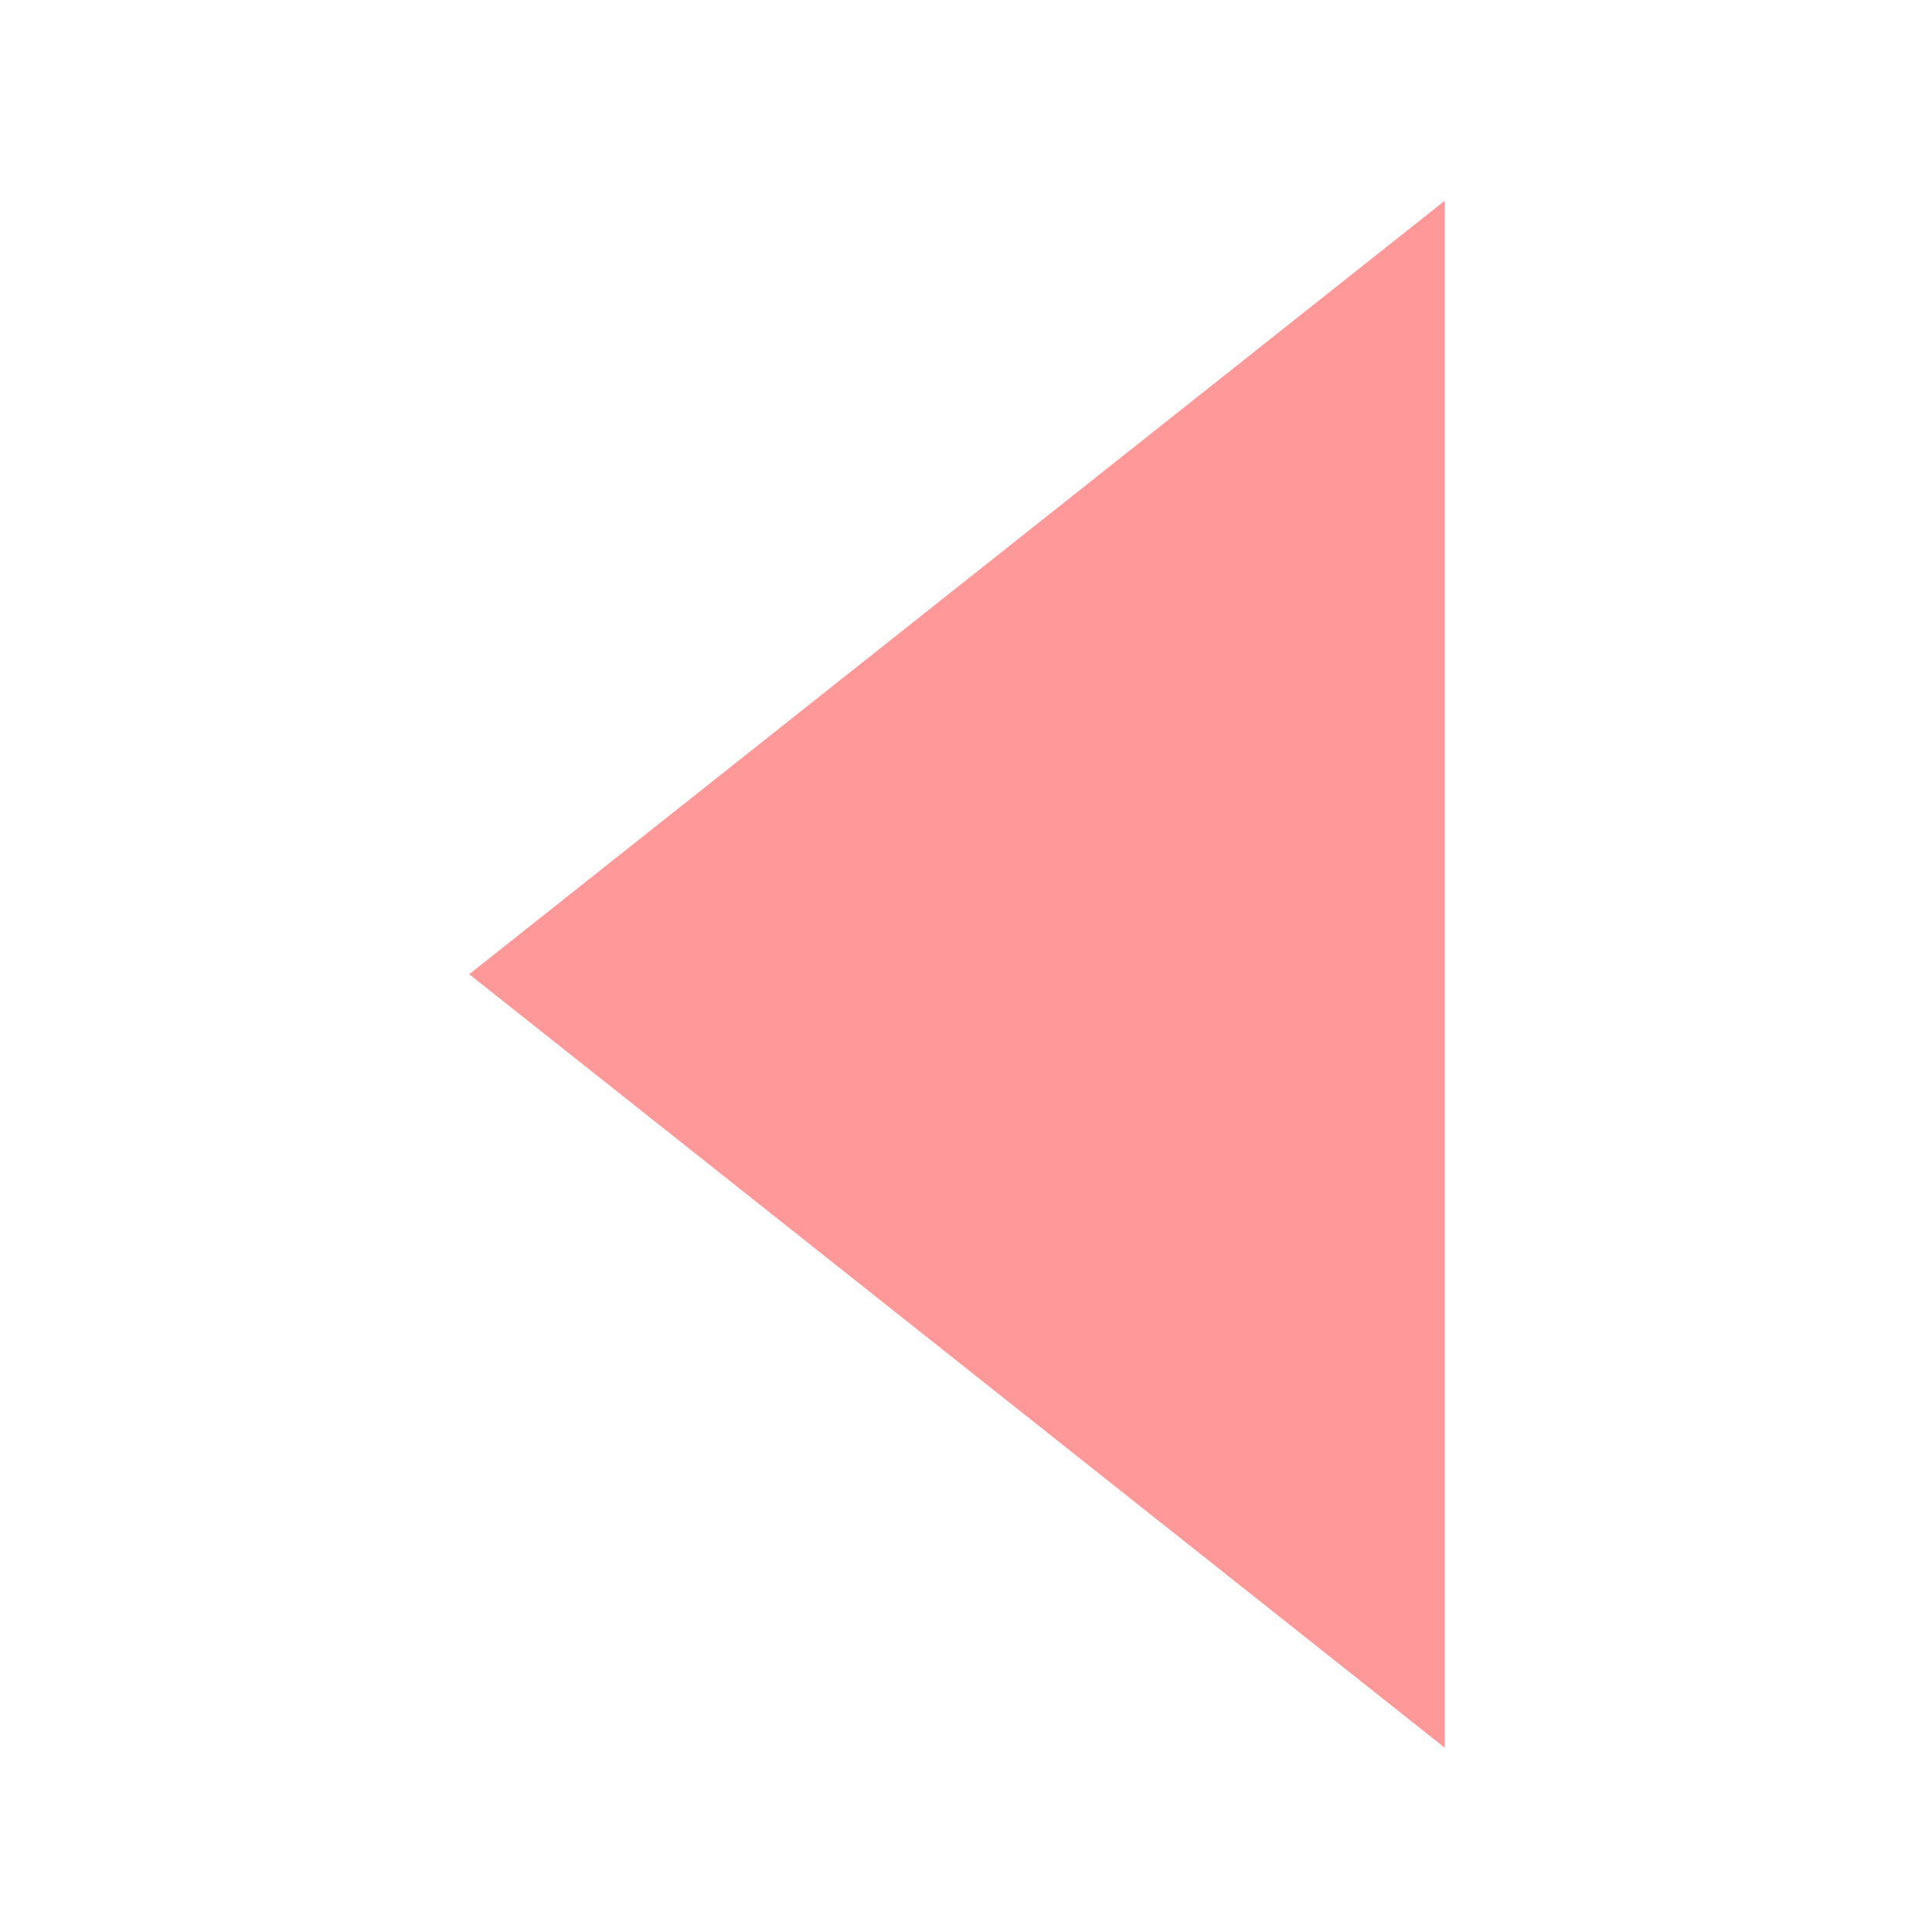
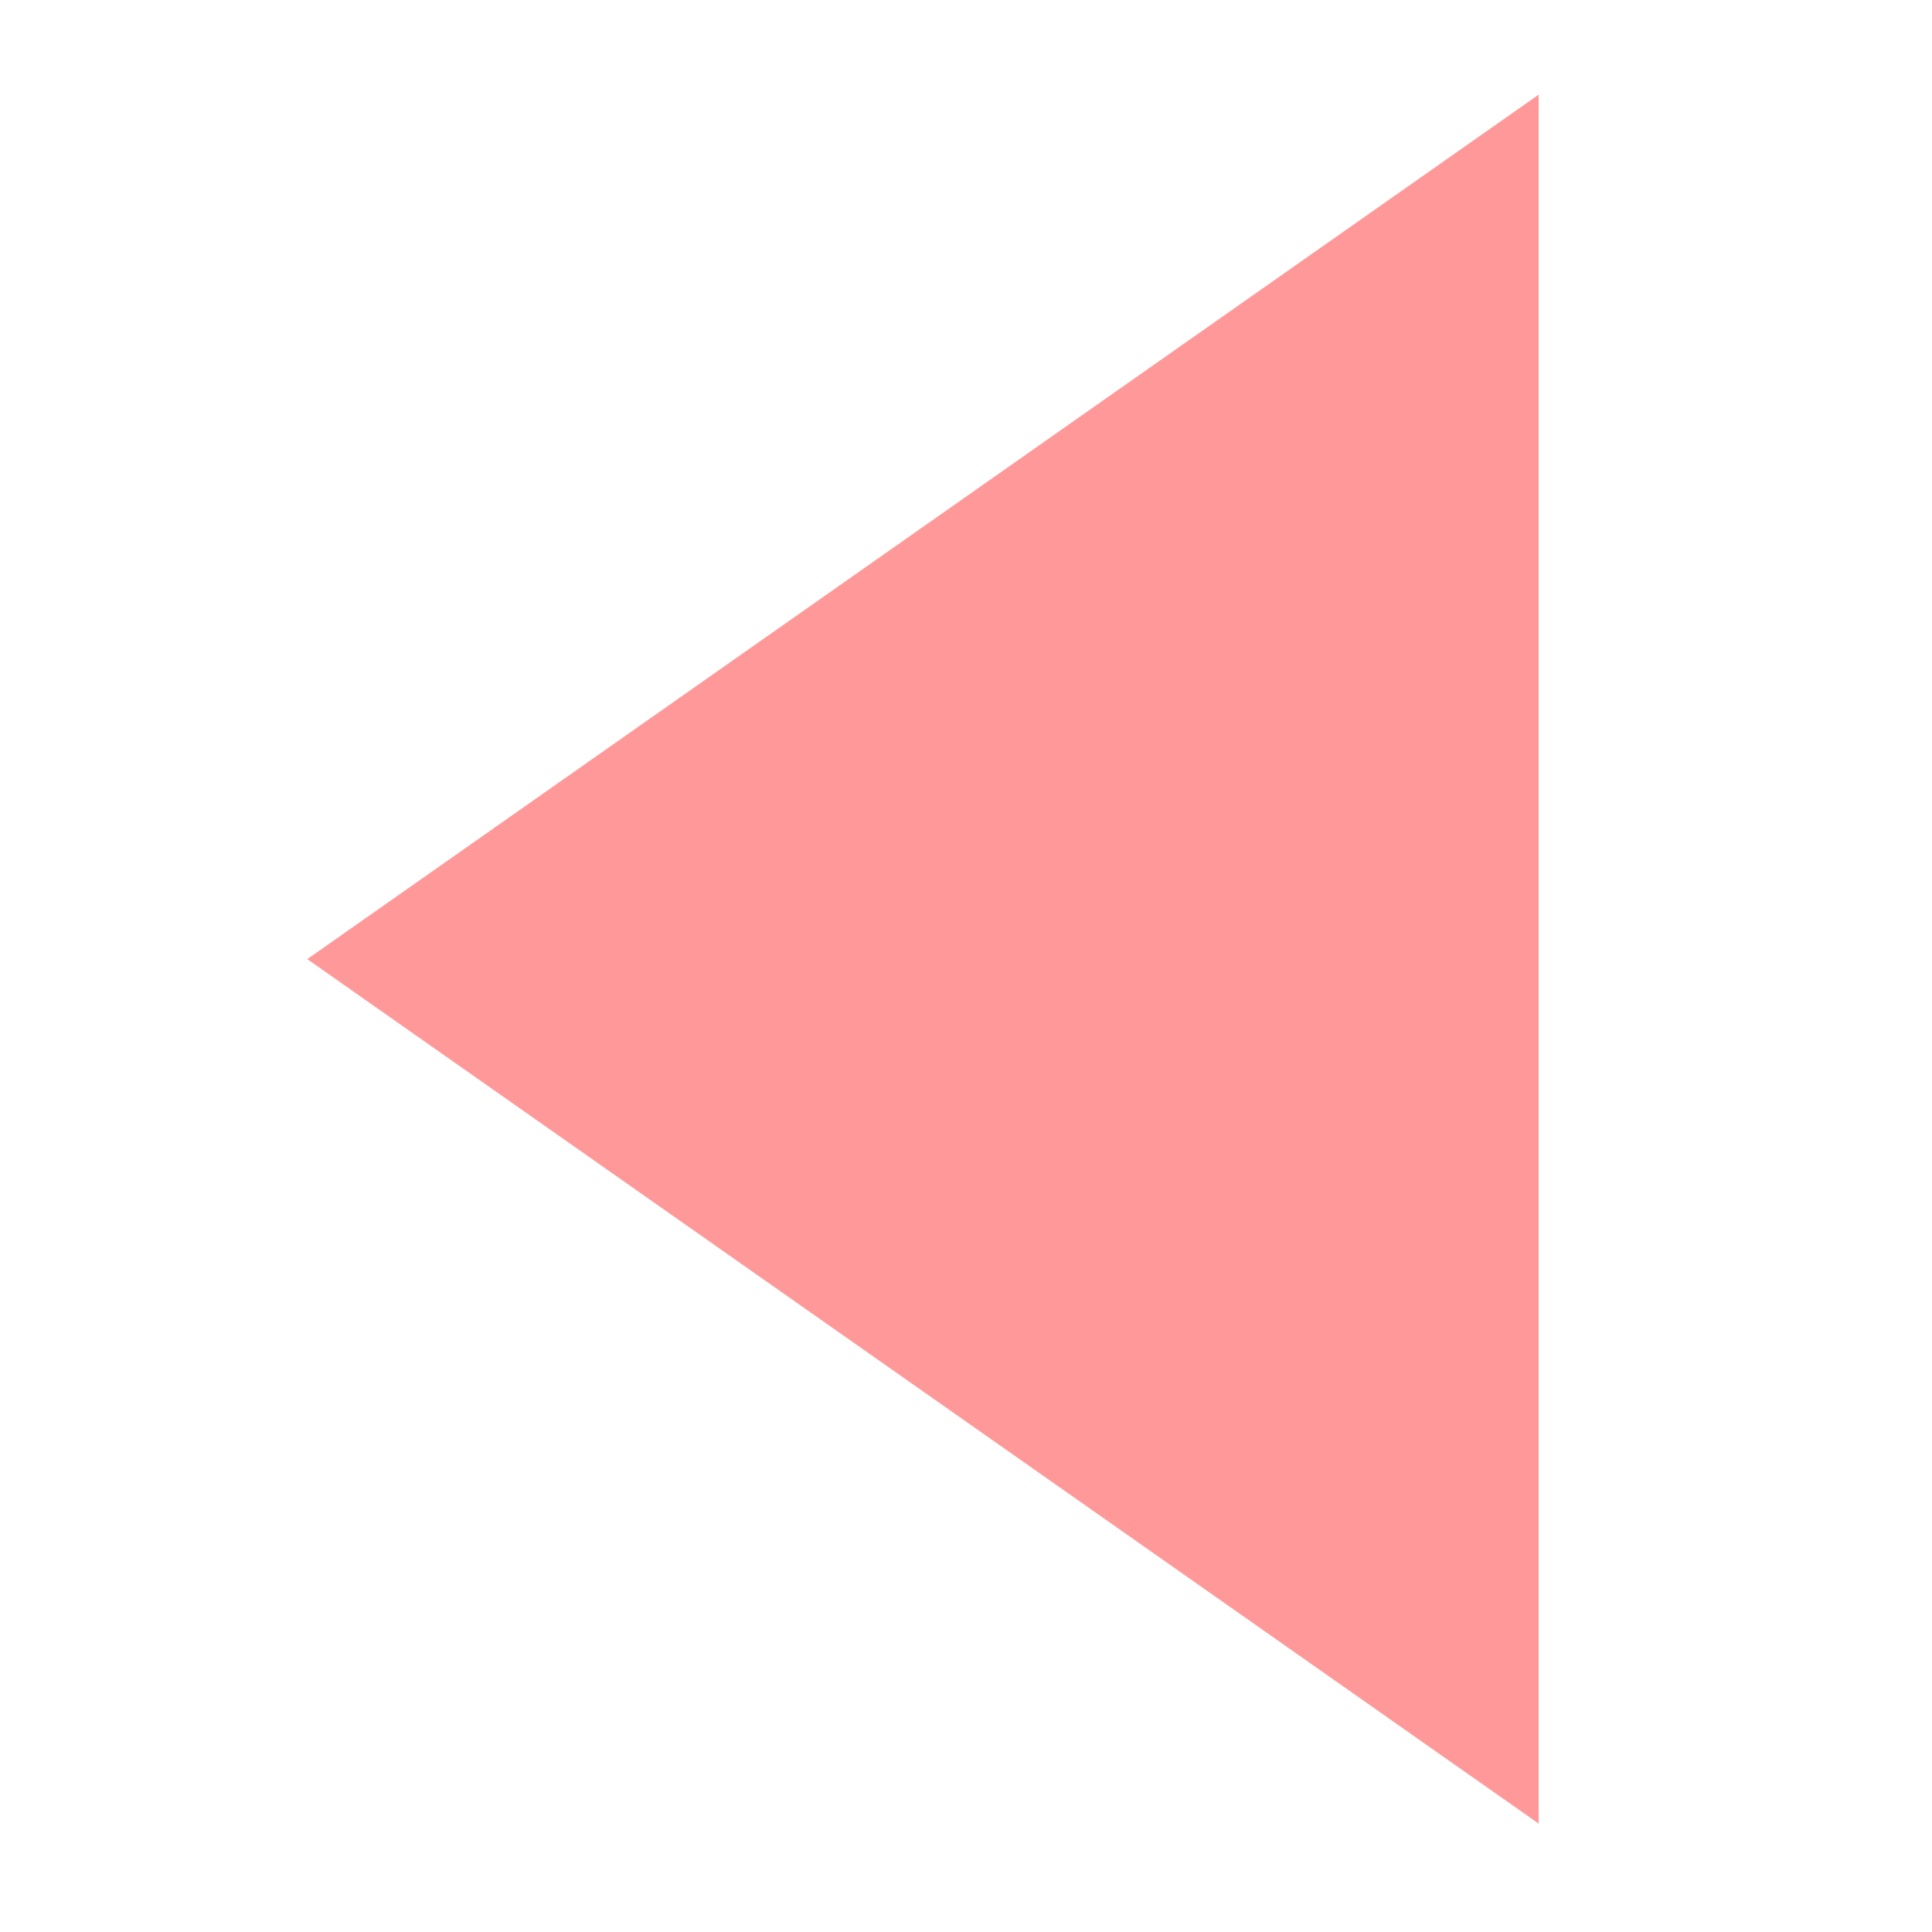
<svg xmlns="http://www.w3.org/2000/svg" width="16" height="16" id="svg2" version="1.1">
  <defs id="defs4" />
  <g id="layer1" transform="translate(0,-1036.362)">
-     <path style="fill:#ff9999;fill-opacity:1;stroke:#ff9999;stroke-width:0.43;stroke-linecap:round;stroke-linejoin:miter;stroke-miterlimit:4;stroke-opacity:1;stroke-dasharray:none;display:inline" id="path18028" d="M 88.83,340 80.17,340 84.5,332.5 Z" transform="matrix(0,1.362171,0.9918625,0,-325.4822,929.3267)" />
+     <path style="display:inline;fill:#ff9999;fill-opacity:1;stroke:#ff9999;stroke-width:0.43;stroke-linecap:round;stroke-linejoin:miter;stroke-miterlimit:4;stroke-dasharray:none;stroke-opacity:1" id="path18028" d="M 88.83,340 80.17,340 84.5,332.5 Z" transform="matrix(0,1.522489,1.25204,0,-413.2202,915.6548)" />
  </g>
</svg>
